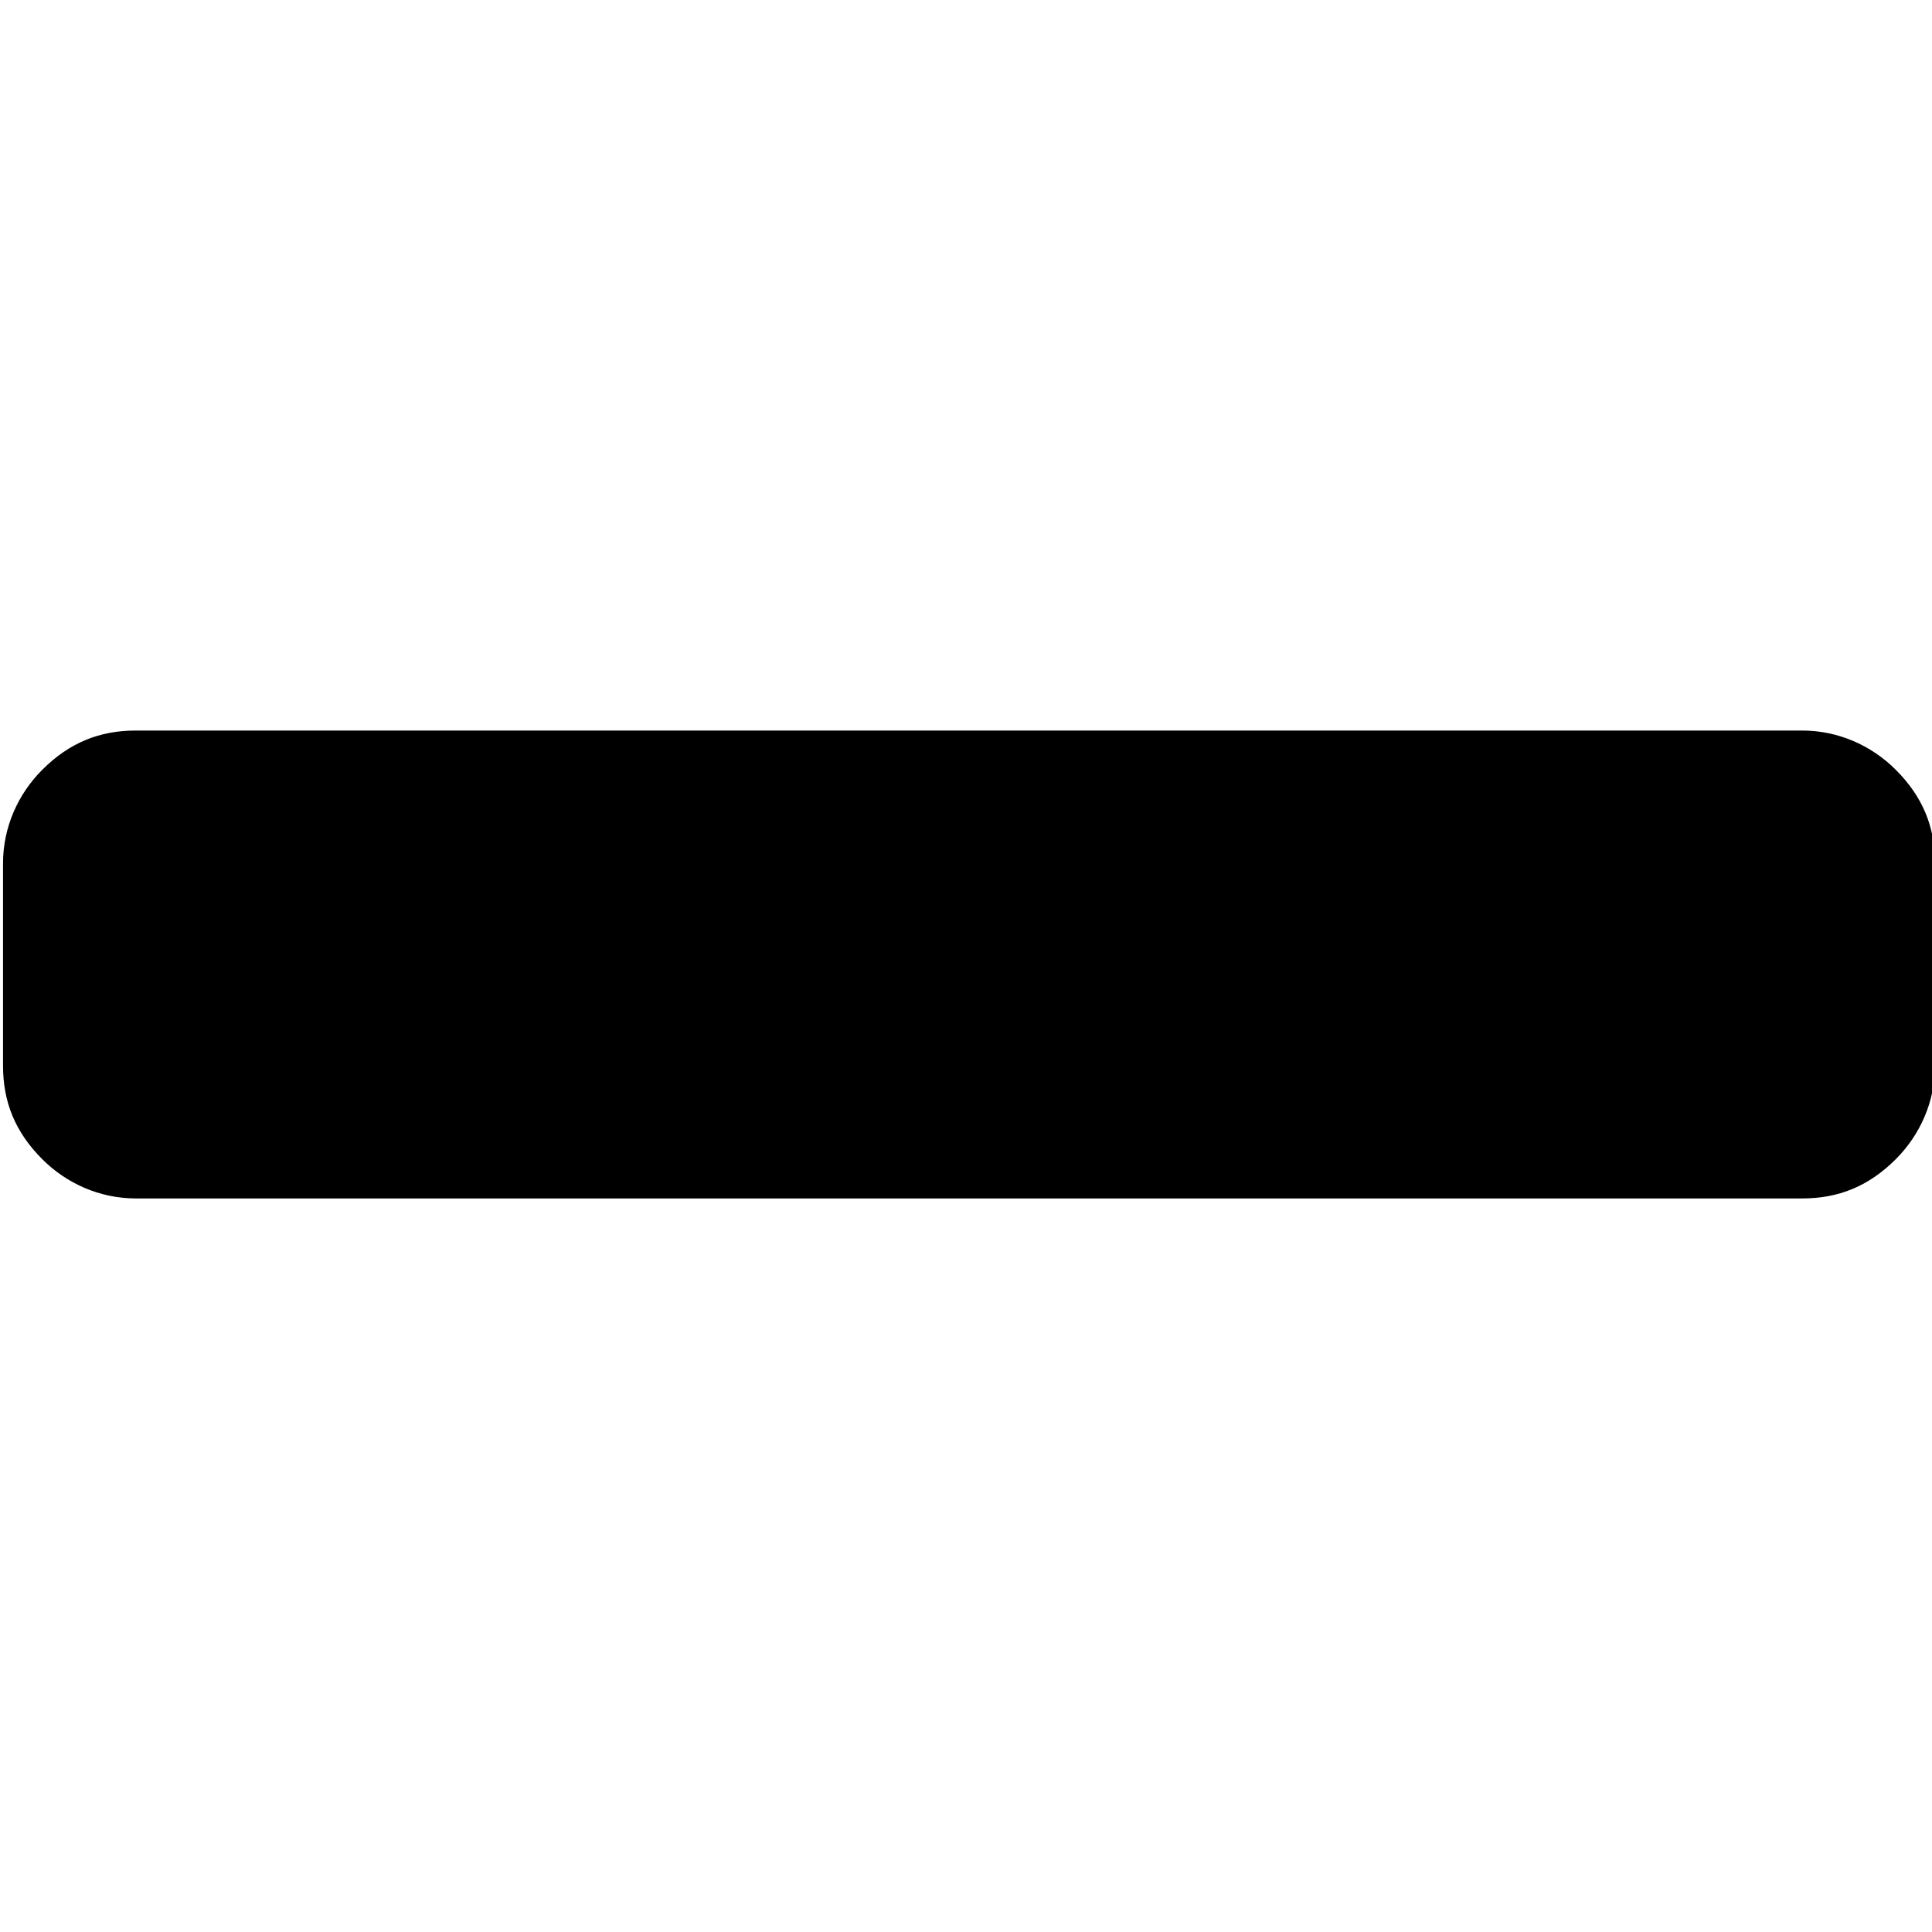
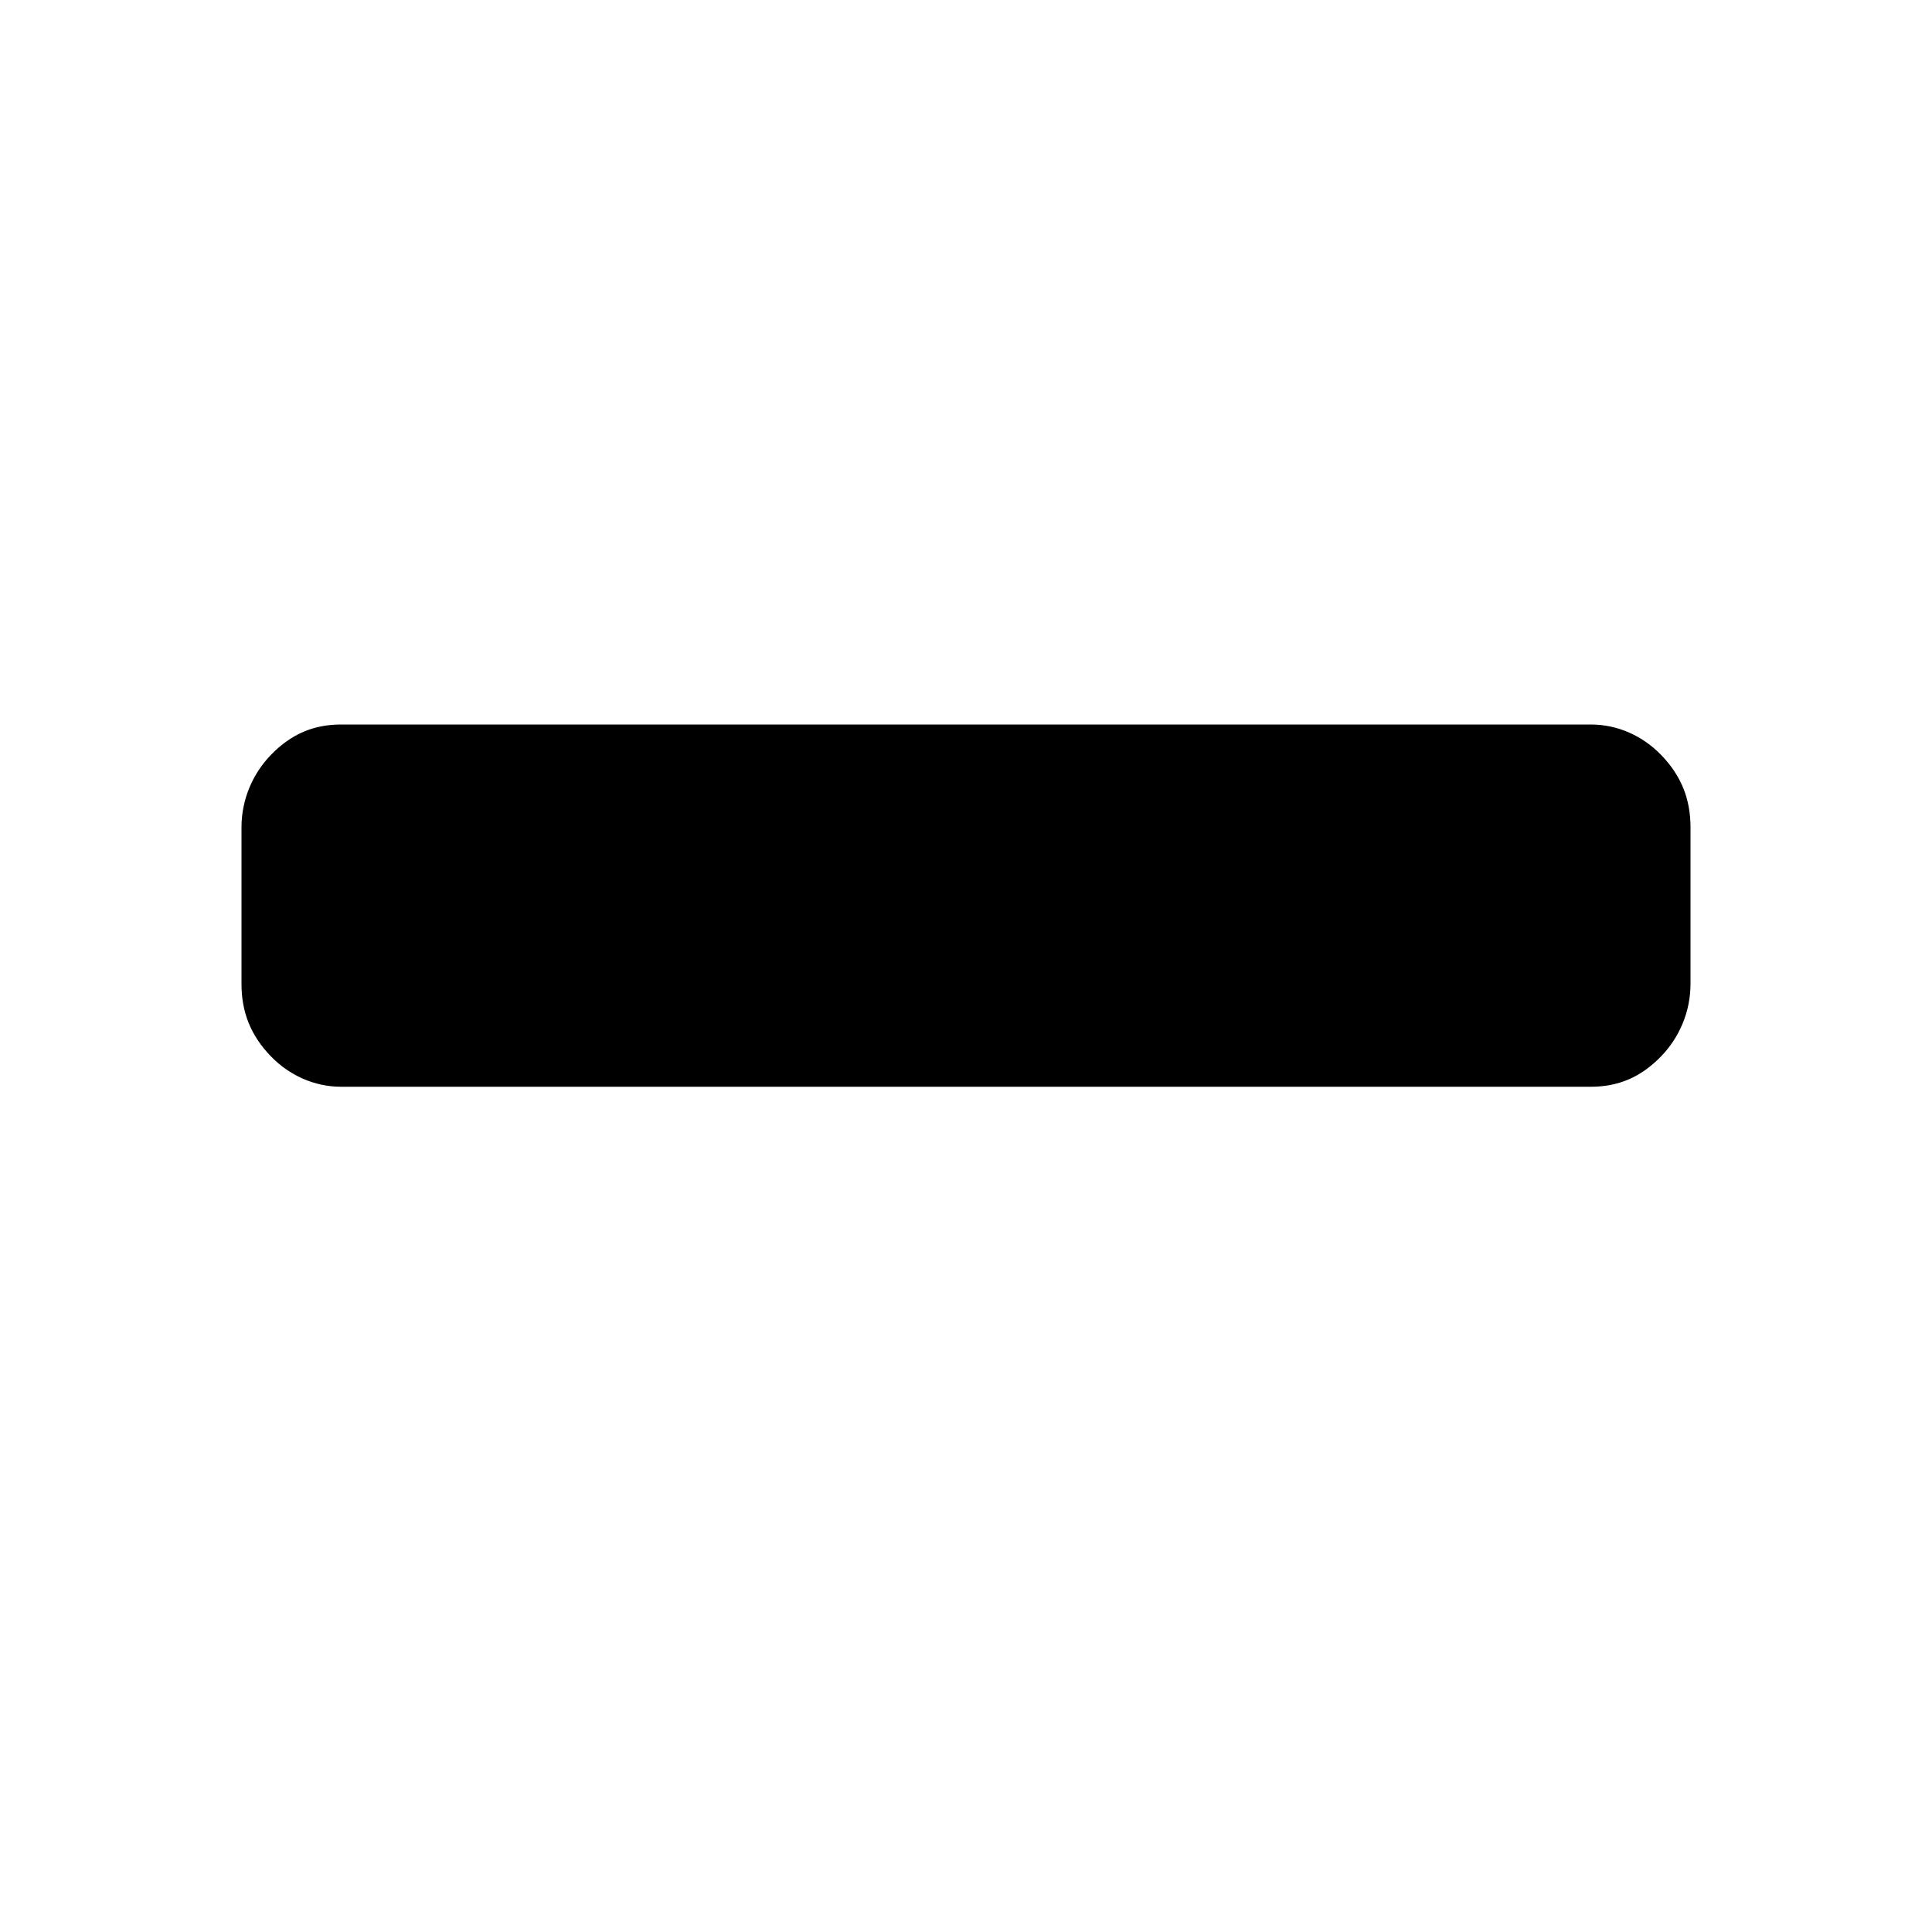
- <svg xmlns="http://www.w3.org/2000/svg" version="1.1" id="Layer_1" x="0px" y="0px" viewBox="-273 365 64 64" style="enable-background:new -273 365 64 64;" xml:space="preserve">
+ <svg xmlns="http://www.w3.org/2000/svg" version="1.1" id="Layer_1" x="0px" y="0px" width="512px" height="512px" viewBox="0 0 512 512" enable-background="new 0 0 512 512" xml:space="preserve">
  <g>
-     <path d="M-268.5,389.2c-1.2,0-2.2,0.4-3.1,1.3c-0.8,0.8-1.3,1.9-1.3,3.1v6.7c0,1.2,0.4,2.2,1.3,3.1c0.8,0.8,1.9,1.3,3.1,1.3h55.2   c1.2,0,2.2-0.4,3.1-1.3c0.8-0.8,1.3-1.9,1.3-3.1v-6.7c0-1.2-0.4-2.2-1.3-3.1c-0.8-0.8-1.9-1.3-3.1-1.3H-268.5z" />
+     <path d="M90.4,192c-7.2,0-13.2,2.477-18.601,8.052c-4.8,4.955-7.8,11.768-7.8,19.2v41.497c0,7.432,2.4,13.626,7.8,19.2   C76.6,284.903,83.2,288,90.4,288h331.2c7.2,0,13.2-2.477,18.599-8.051c4.801-4.954,7.801-11.768,7.801-19.2v-41.497   c0-7.433-2.399-13.625-7.801-19.2C435.4,195.097,428.801,192,421.601,192H90.4z" />
  </g>
</svg>
